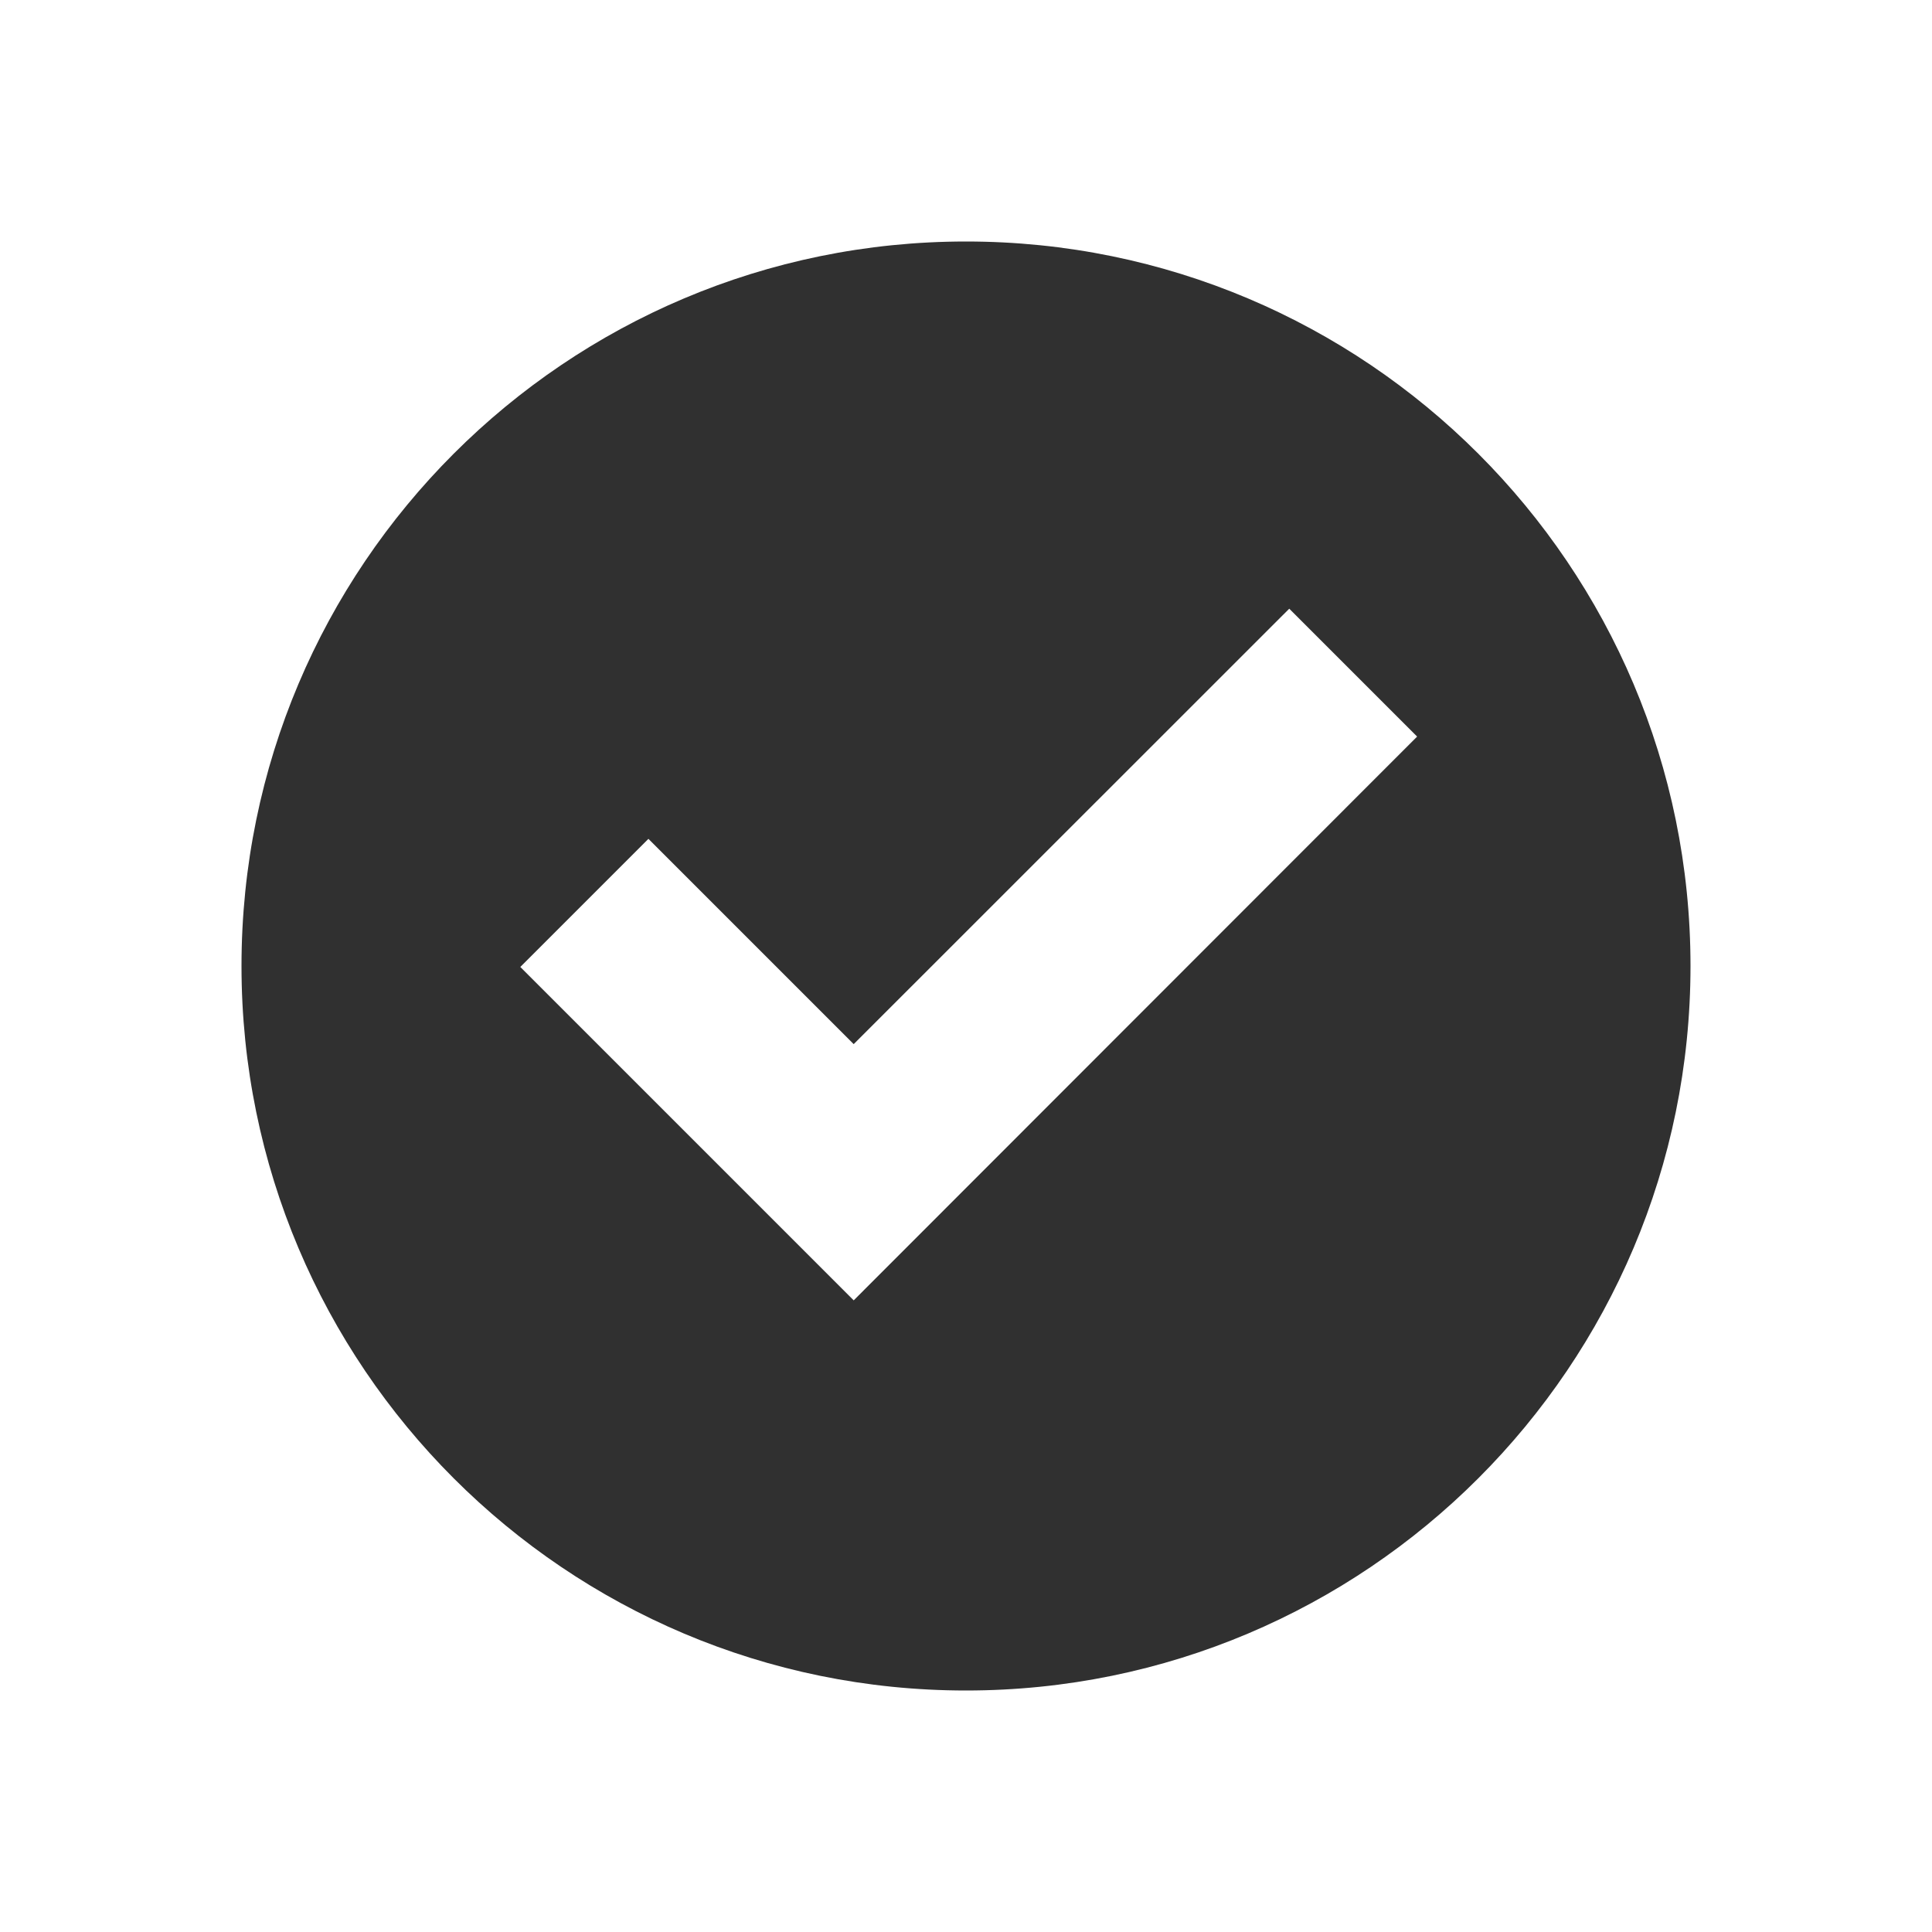
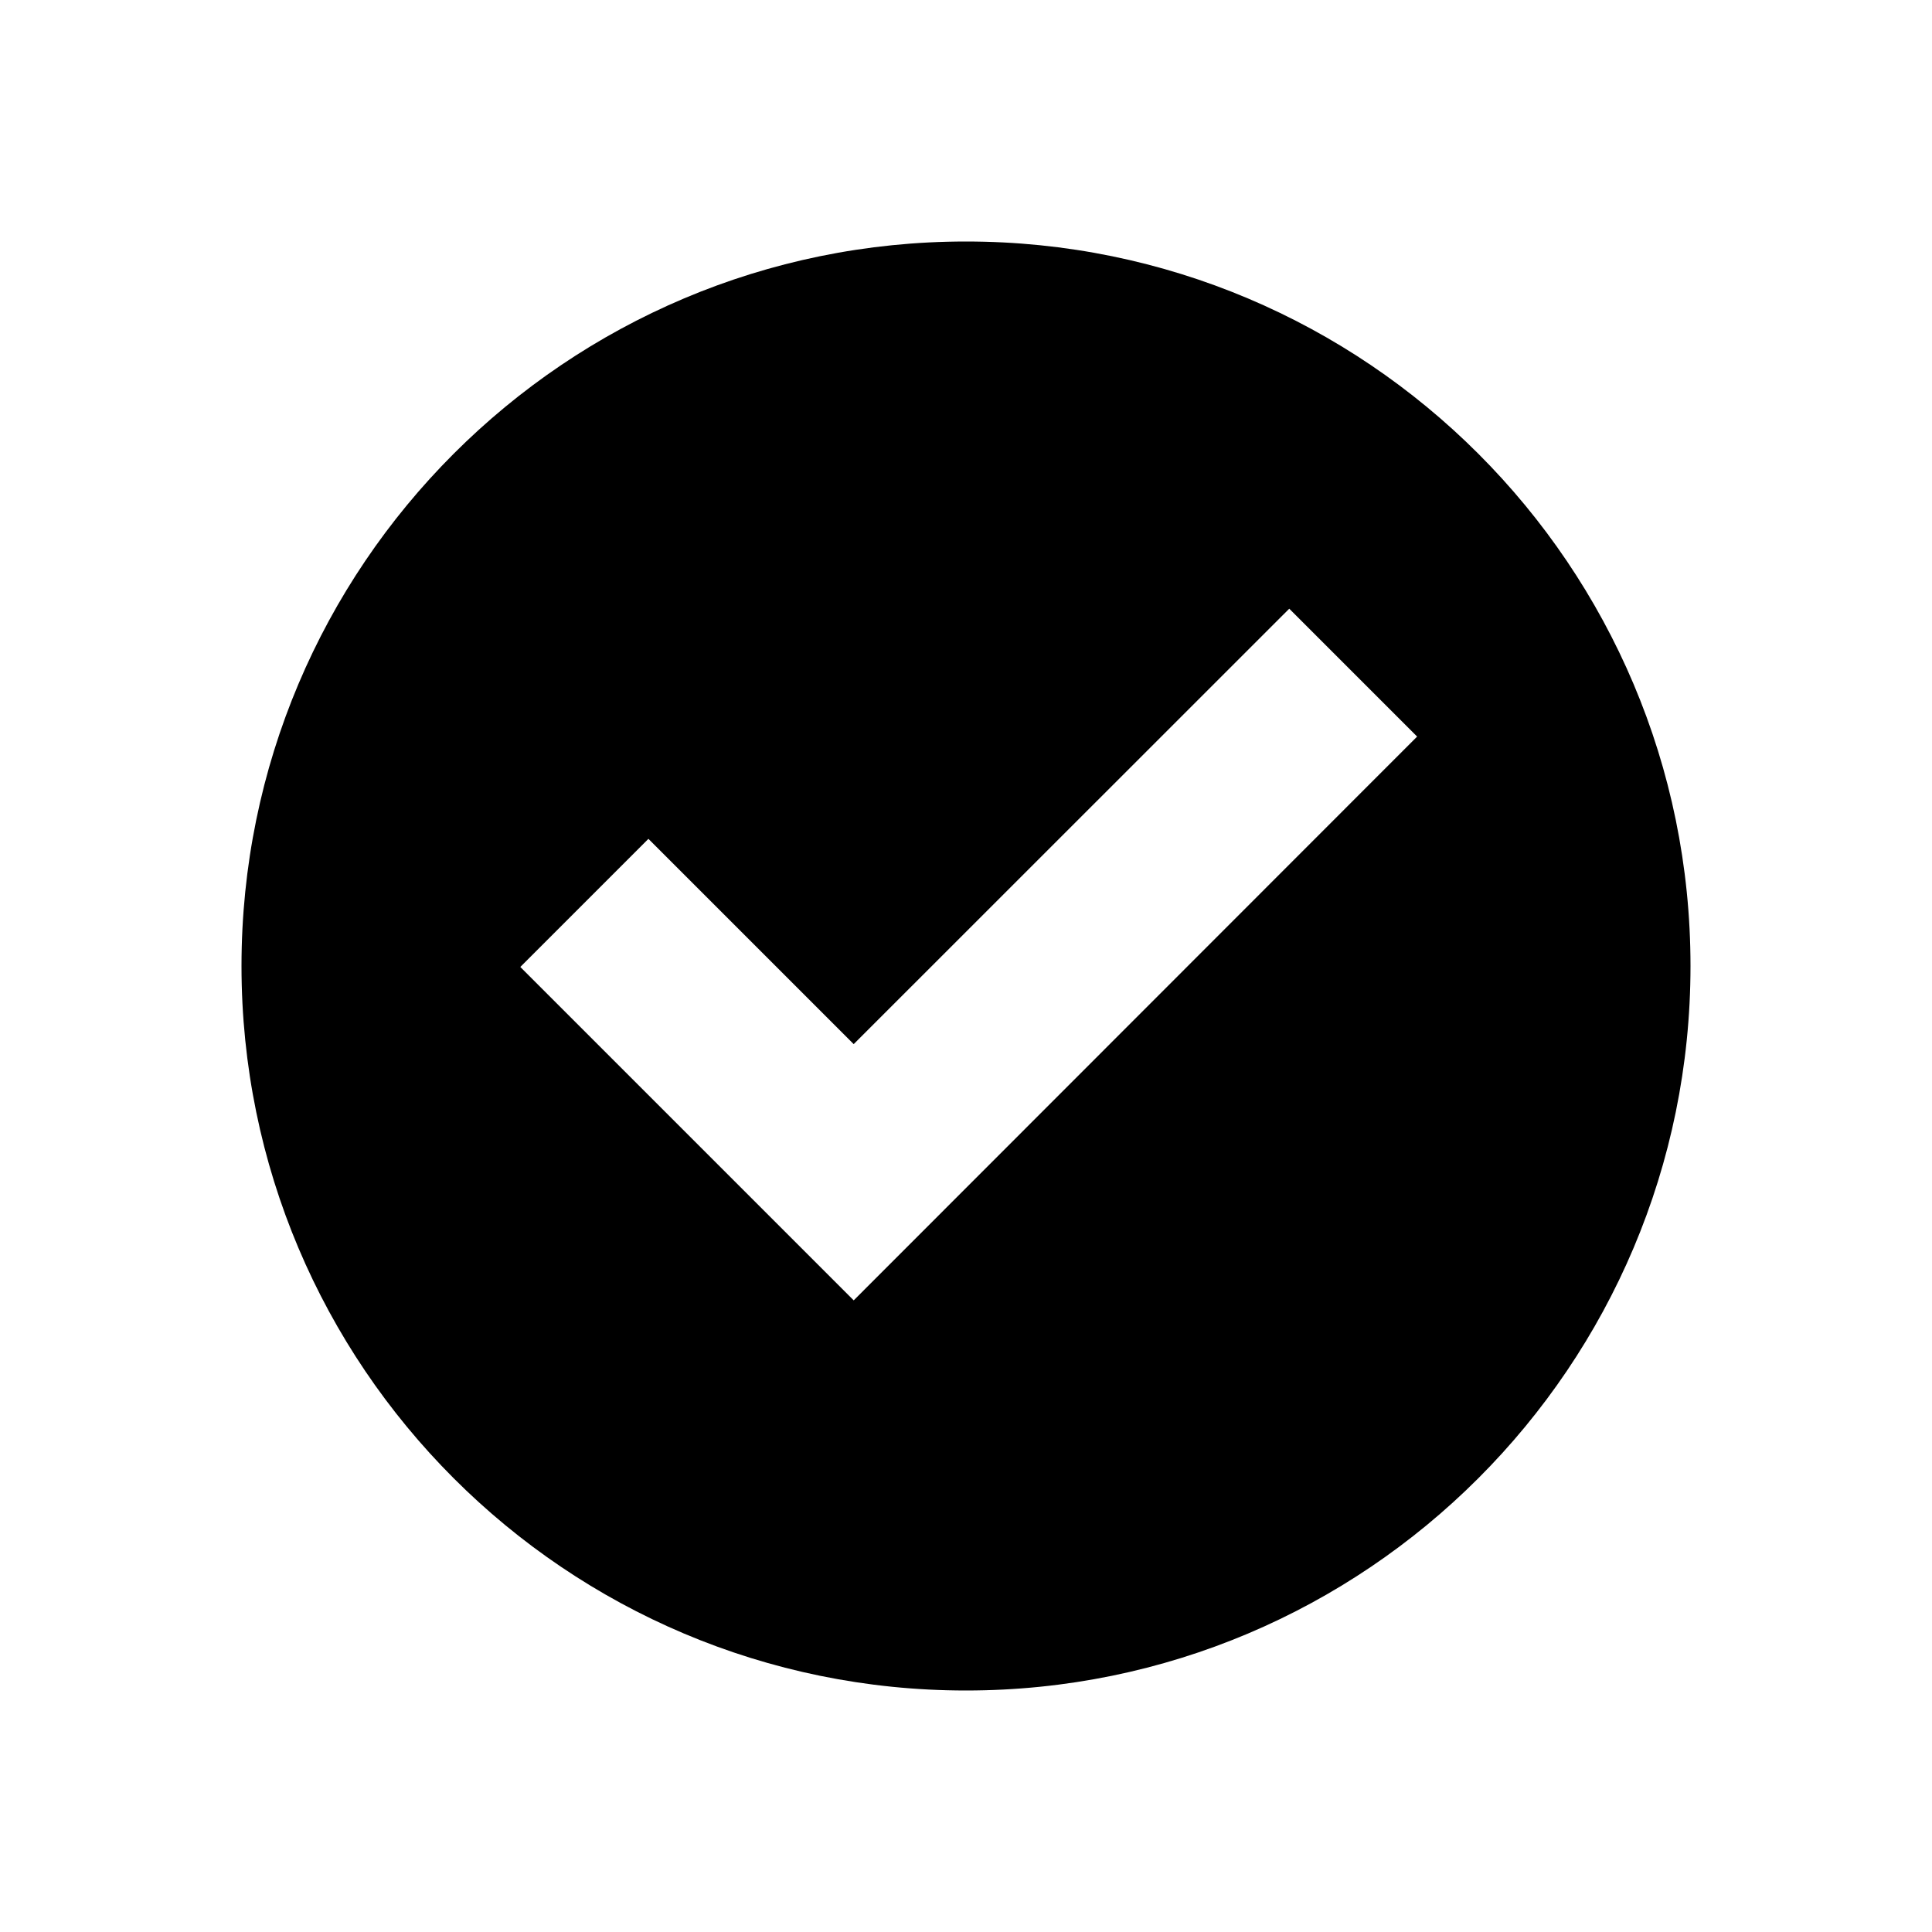
- <svg xmlns="http://www.w3.org/2000/svg" id="Слой_1" data-name="Слой 1" viewBox="0 0 160 160">
-   <defs>
-     <style>.cls-1{fill:#303030;}</style>
-   </defs>
-   <path class="cls-1" d="M80,20a60,60,0,1,0,60,60A60,60,0,0,0,80,20Zm-9.3,87.69L43.09,80.08,53.7,69.47l17,17,36.07-36.06L117.36,61Z" />
+ <svg xmlns="http://www.w3.org/2000/svg" version="1.1" width="32" height="32" viewBox="0 0 32 32">
+   <path fill="#000" d="M16 4c-6.627 0-12 5.373-12 12s5.373 12 12 12c6.627 0 12-5.373 12-12s-5.373-12-12-12zM14.14 21.538l-5.522-5.522 2.122-2.122 3.4 3.4 7.214-7.212 2.118 2.118z" />
</svg>
